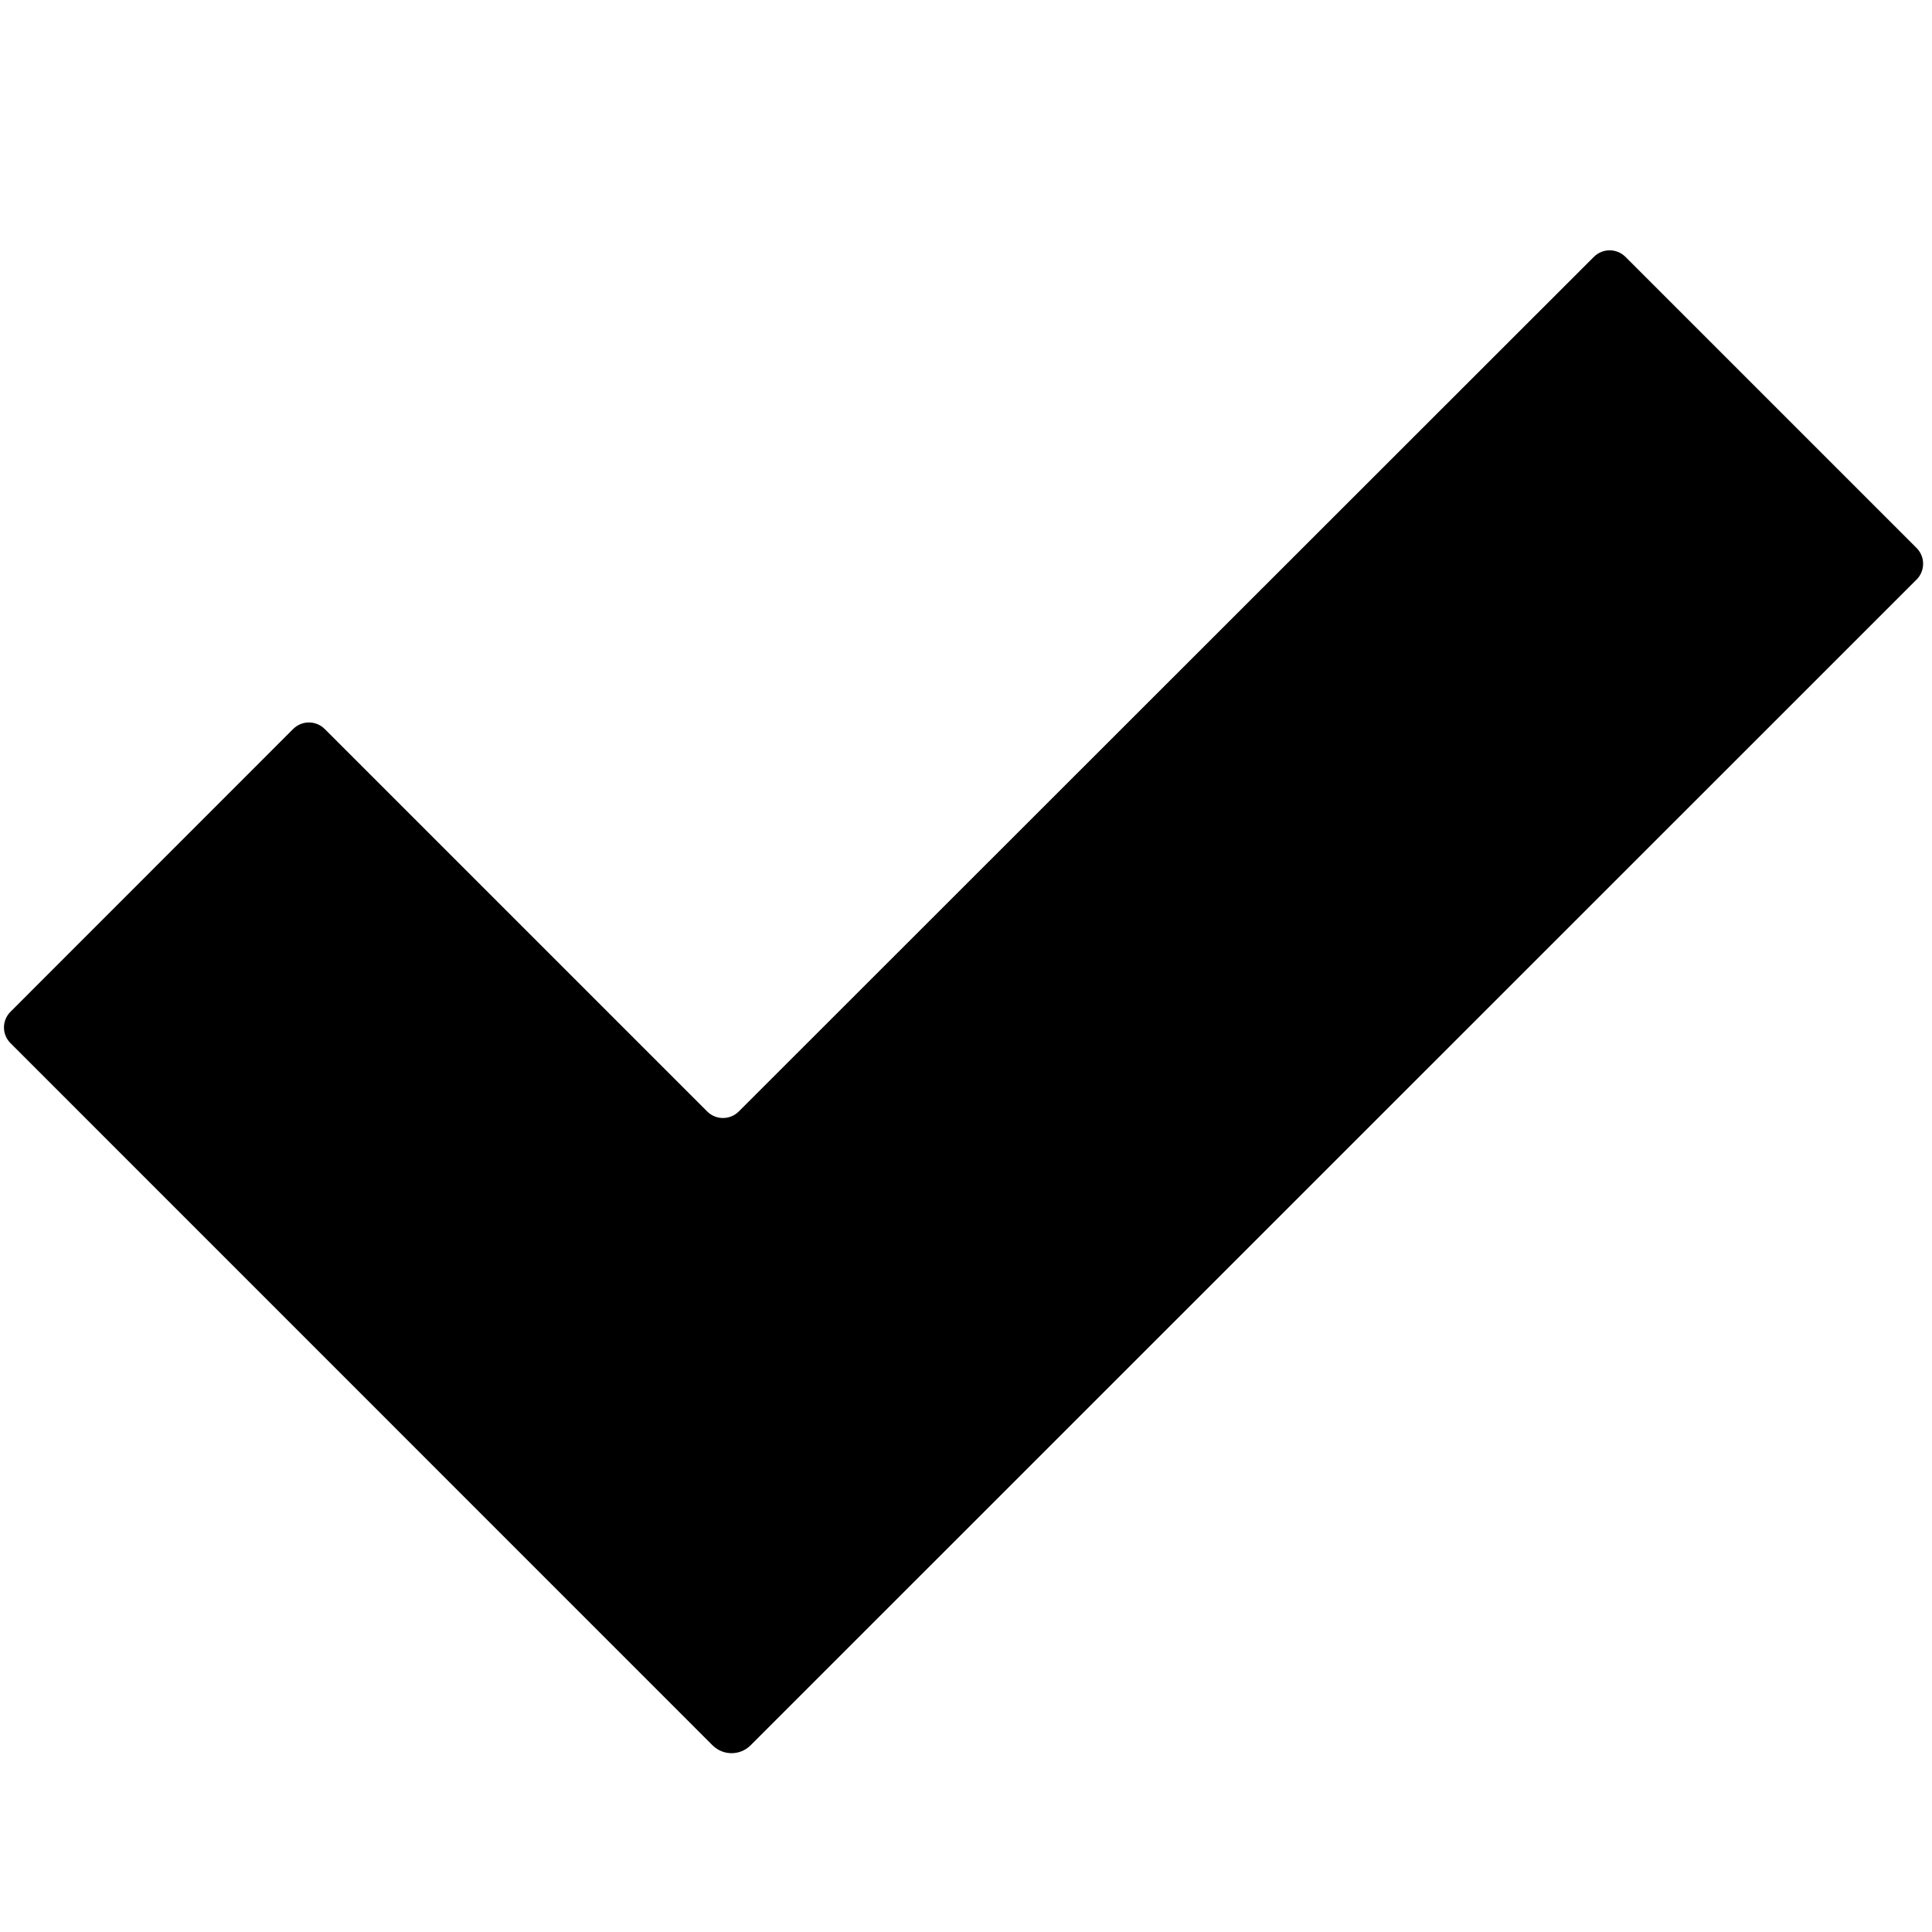
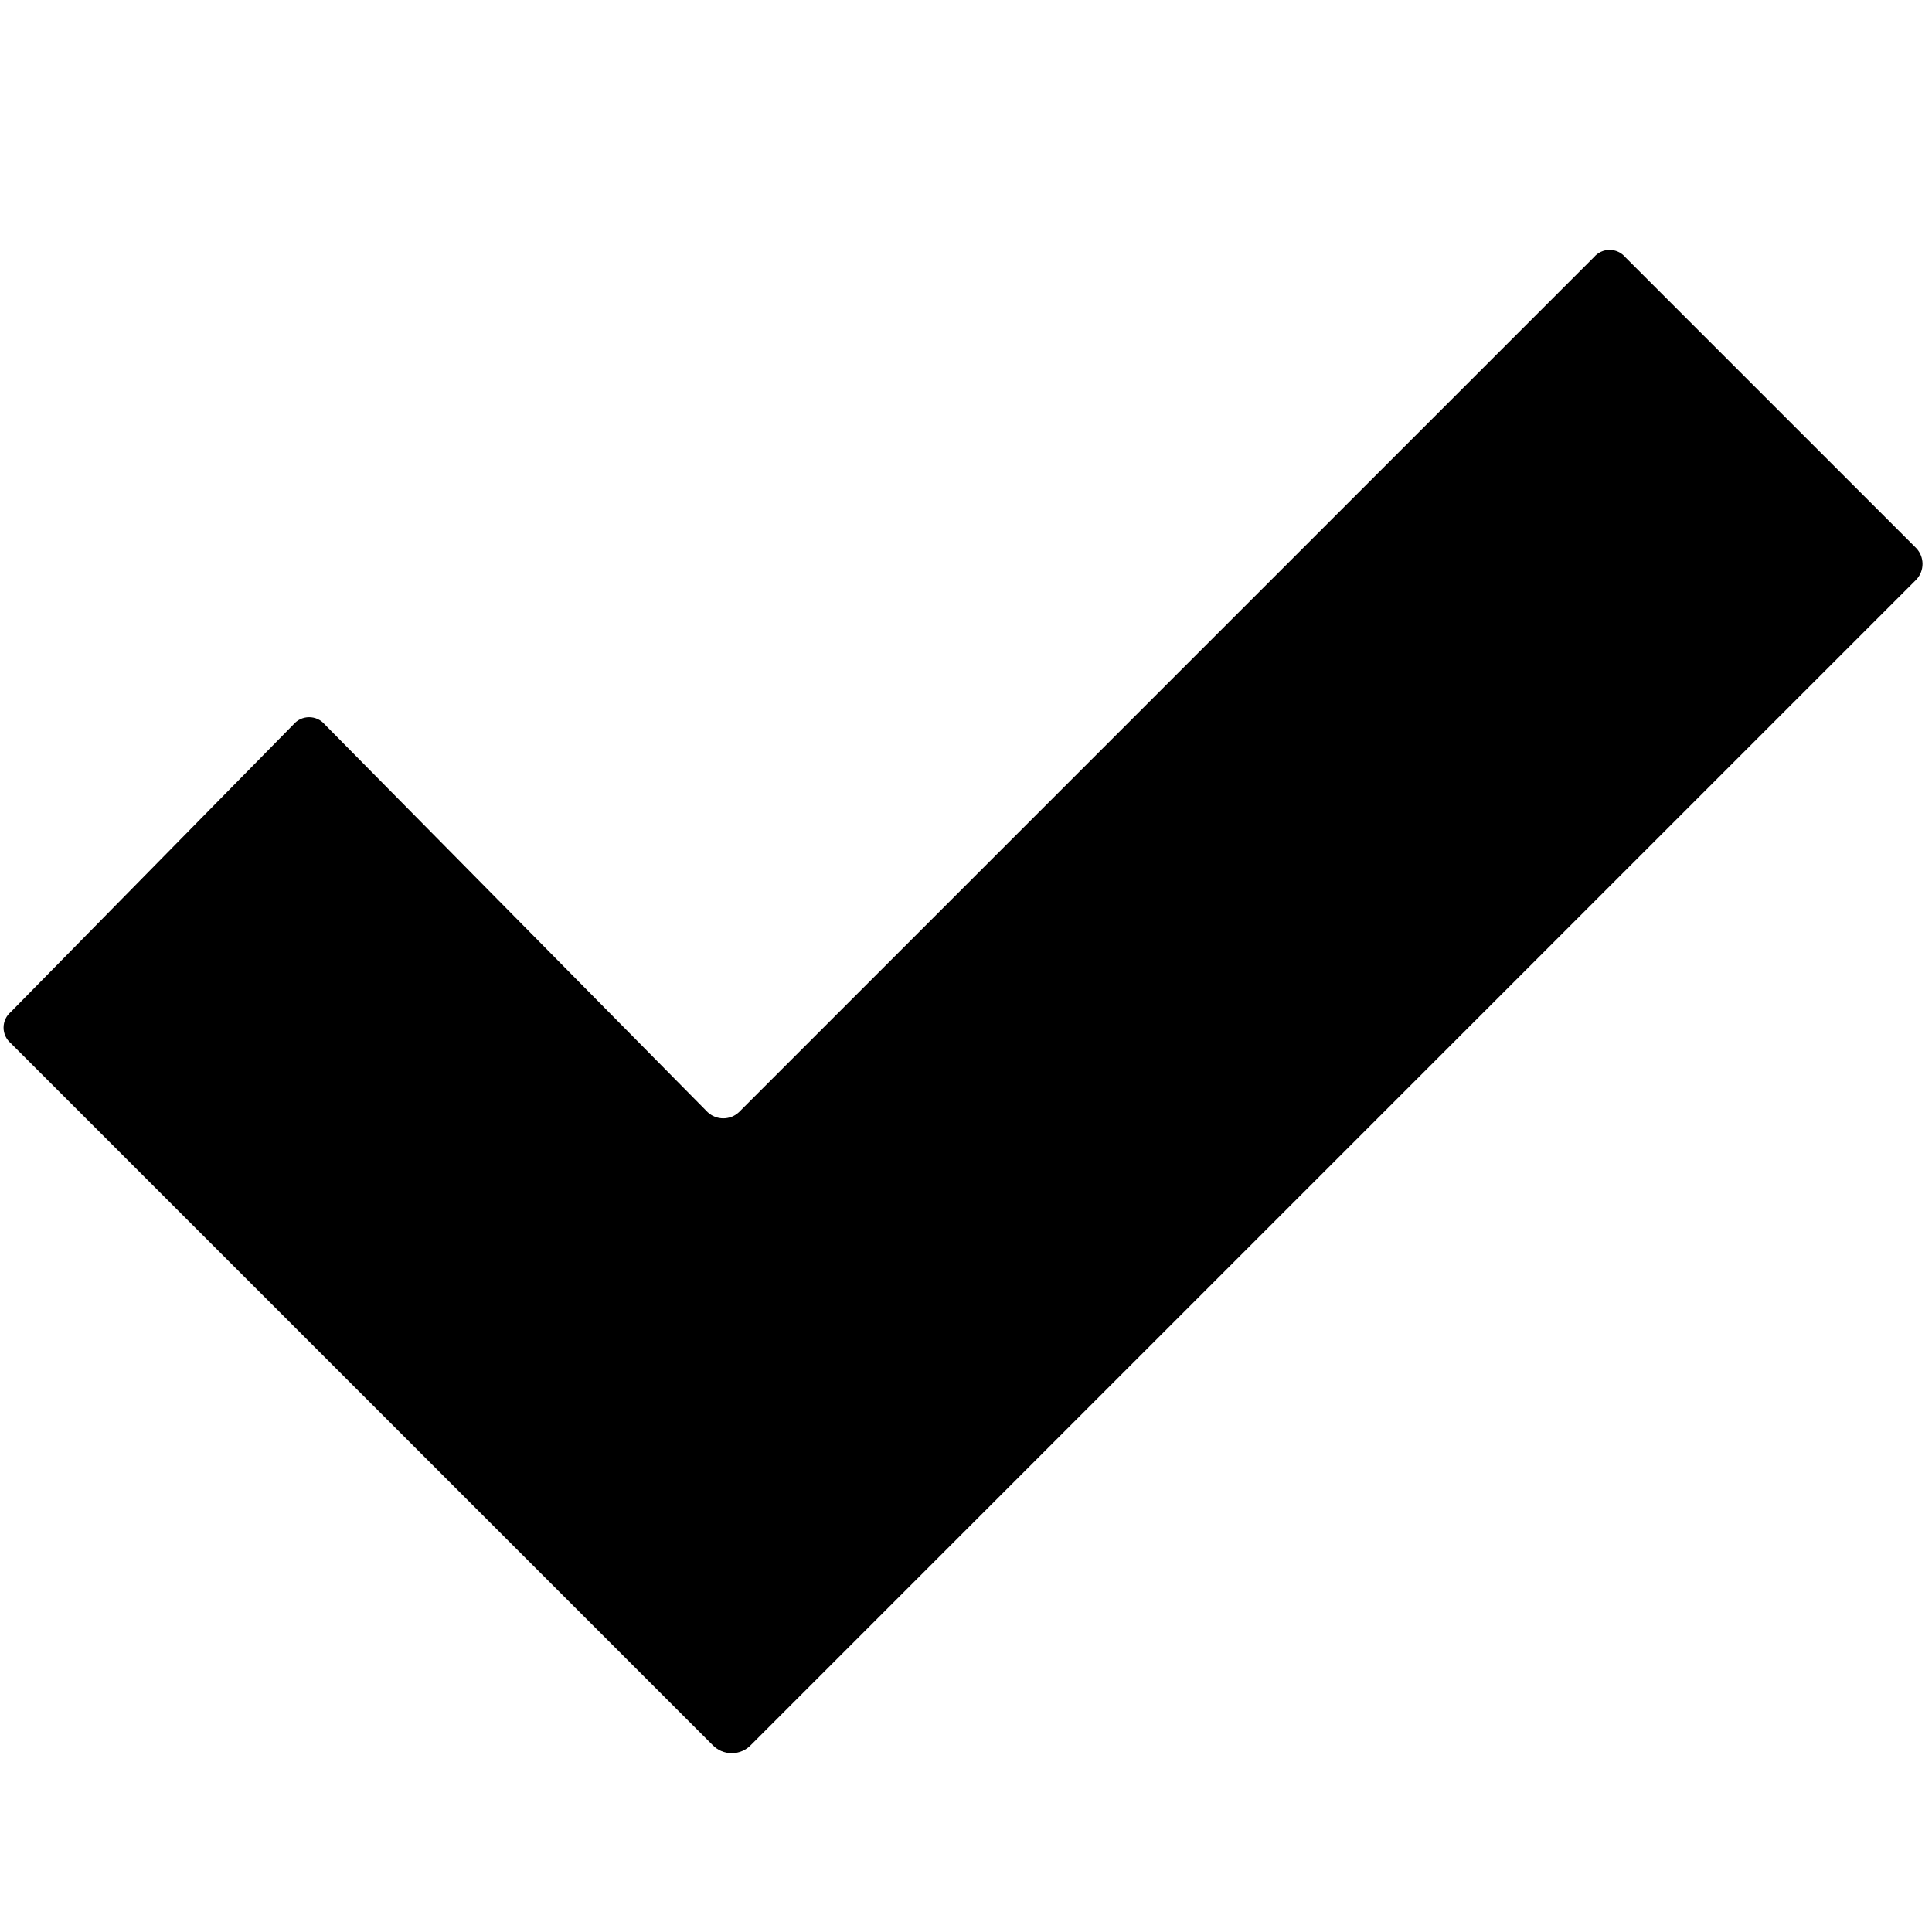
<svg xmlns="http://www.w3.org/2000/svg" id="Layer_1" data-name="Layer 1" viewBox="0 0 16 16">
-   <path d="M15.872,4.8,6.216,14.454a.223.223,0,0,1-.315,0L.087,8.639a.183.183,0,0,1,0-.26L2.428,6.037a.185.185,0,0,1,.261,0L5.857,9.205a.185.185,0,0,0,.261,0L13.2,2.127a.185.185,0,0,1,.261,0l2.415,2.415A.185.185,0,0,1,15.872,4.8Z" fill-rule="evenodd" />
+   <path d="M15.87,4.8,6.22,14.45a.22.22,0,0,1-.32,0L.09,8.64a.17.17,0,0,1,0-.26L2.43,6a.17.17,0,0,1,.26,0L5.86,9.21a.19.19,0,0,0,.26,0L13.2,2.13a.17.17,0,0,1,.26,0l2.41,2.41A.19.19,0,0,1,15.87,4.8Z" fill-rule="evenodd" />
</svg>
